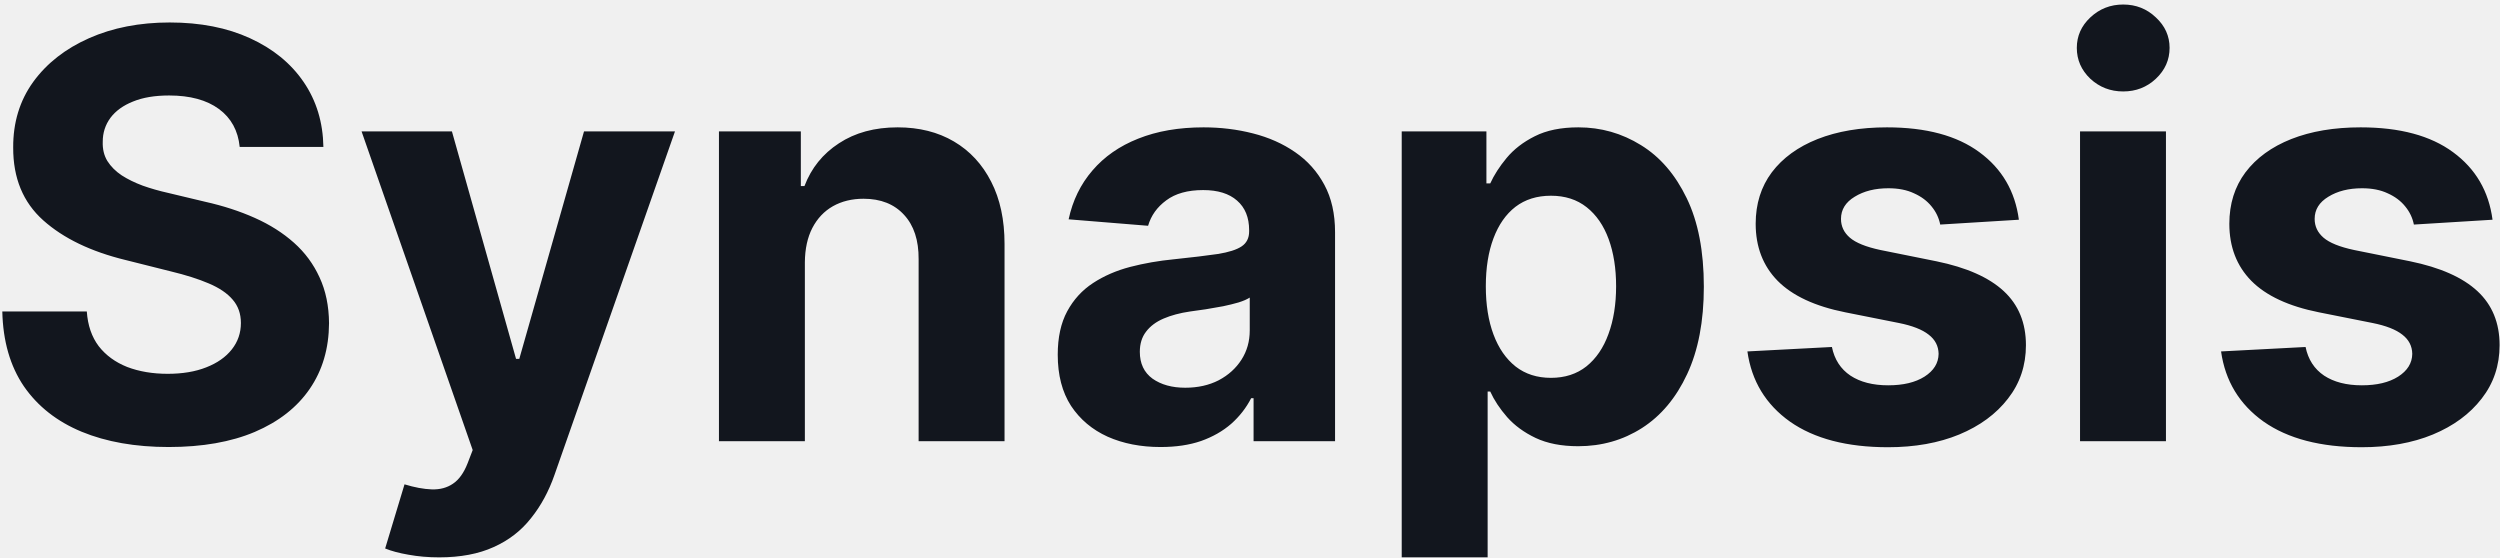
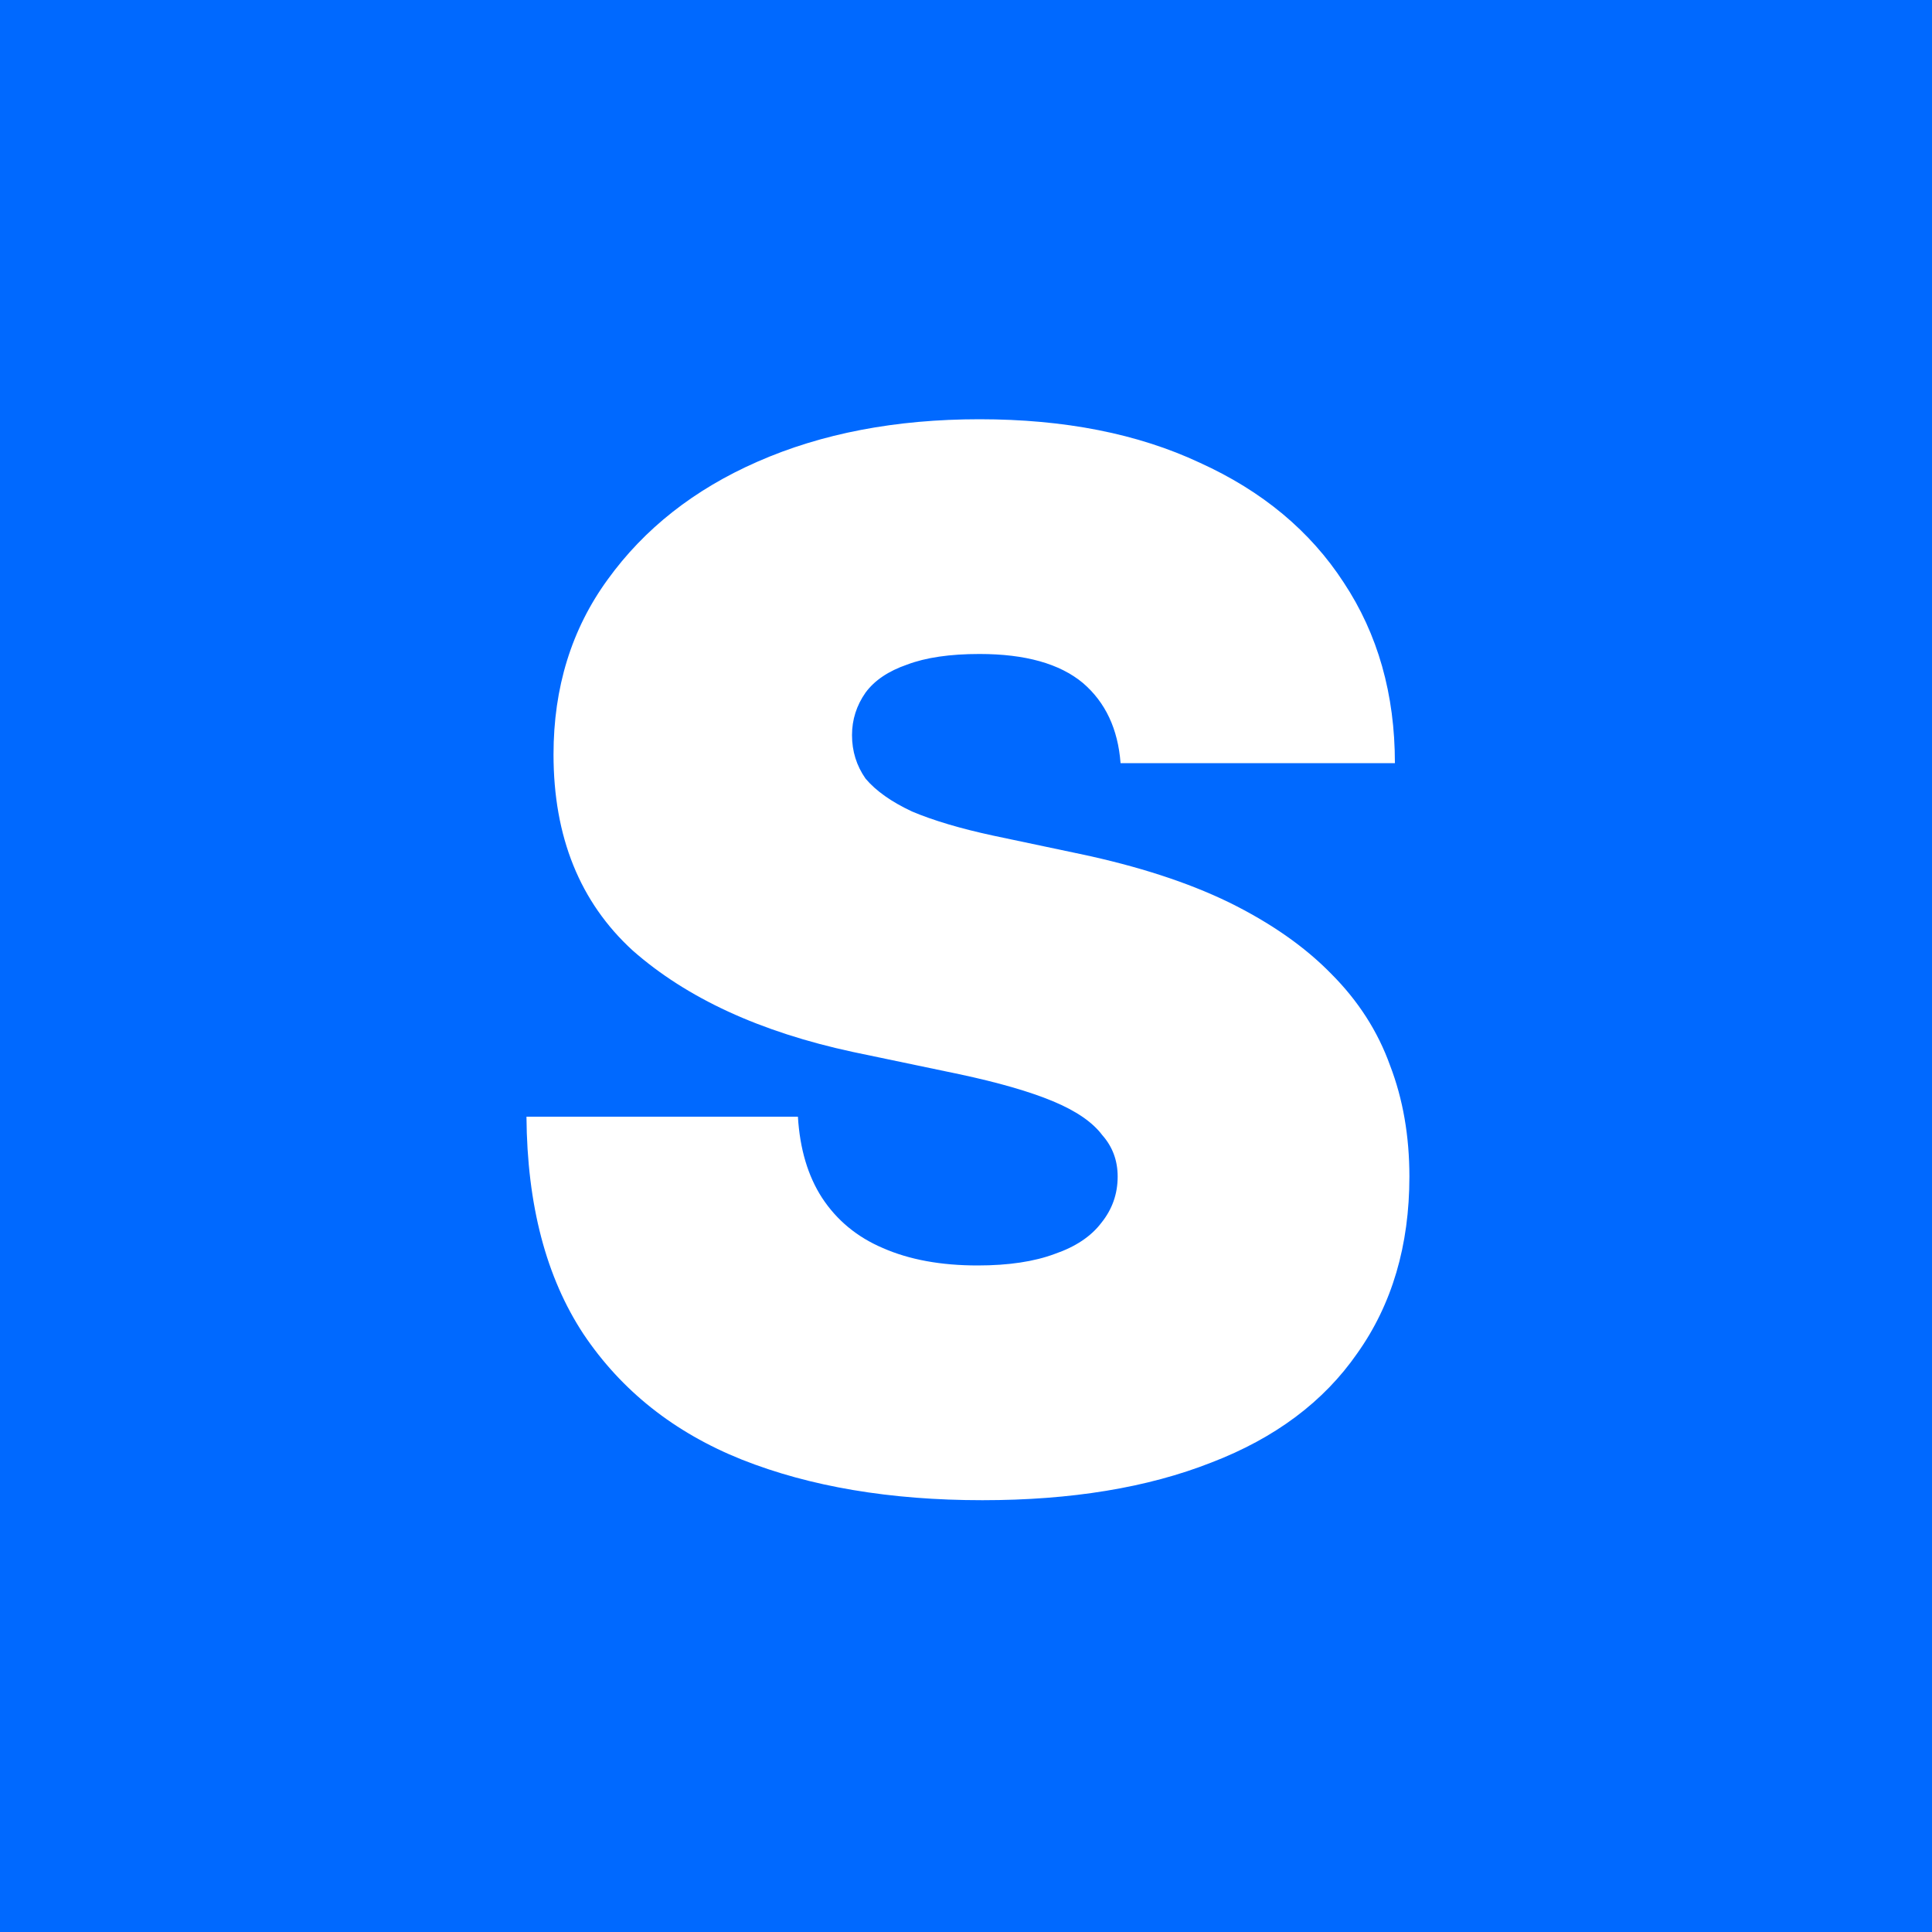
- <svg xmlns="http://www.w3.org/2000/svg" width="493" height="110" viewBox="0 0 493 110" fill="none">
-   <path d="M47.267 28.972C46.949 25.763 45.583 23.271 43.17 21.494C40.758 19.718 37.483 18.829 33.347 18.829C30.536 18.829 28.163 19.227 26.227 20.023C24.292 20.792 22.807 21.866 21.773 23.244C20.765 24.623 20.261 26.188 20.261 27.938C20.208 29.396 20.513 30.669 21.176 31.756C21.866 32.843 22.807 33.784 24 34.58C25.193 35.349 26.572 36.025 28.136 36.608C29.701 37.165 31.371 37.642 33.148 38.04L40.466 39.79C44.019 40.585 47.28 41.646 50.25 42.972C53.22 44.297 55.792 45.928 57.966 47.864C60.14 49.799 61.824 52.08 63.017 54.705C64.237 57.33 64.86 60.339 64.886 63.733C64.86 68.718 63.587 73.04 61.068 76.699C58.576 80.331 54.97 83.155 50.25 85.171C45.557 87.159 39.896 88.153 33.267 88.153C26.691 88.153 20.964 87.146 16.085 85.131C11.233 83.115 7.441 80.133 4.71 76.182C2.006 72.204 0.587 67.286 0.455 61.426H17.119C17.305 64.157 18.087 66.438 19.466 68.267C20.871 70.07 22.741 71.436 25.074 72.364C27.434 73.265 30.099 73.716 33.068 73.716C35.985 73.716 38.517 73.292 40.665 72.443C42.839 71.595 44.523 70.415 45.716 68.903C46.909 67.392 47.506 65.655 47.506 63.693C47.506 61.864 46.962 60.326 45.875 59.08C44.814 57.833 43.25 56.773 41.182 55.898C39.14 55.023 36.635 54.227 33.665 53.511L24.796 51.284C17.928 49.614 12.506 47.002 8.528 43.449C4.551 39.896 2.576 35.11 2.602 29.091C2.576 24.159 3.888 19.85 6.54 16.165C9.218 12.479 12.89 9.602 17.557 7.534C22.224 5.466 27.526 4.432 33.466 4.432C39.511 4.432 44.788 5.466 49.295 7.534C53.83 9.602 57.356 12.479 59.875 16.165C62.394 19.85 63.693 24.119 63.773 28.972H47.267ZM86.612 109.909C84.465 109.909 82.449 109.737 80.567 109.392C78.711 109.074 77.173 108.663 75.953 108.159L79.771 95.511C81.76 96.121 83.55 96.453 85.141 96.506C86.758 96.559 88.15 96.188 89.317 95.392C90.51 94.597 91.478 93.244 92.22 91.335L93.215 88.75L71.3 25.909H89.118L101.766 70.773H102.402L115.169 25.909H133.107L109.362 93.602C108.222 96.89 106.671 99.754 104.709 102.193C102.773 104.659 100.321 106.555 97.351 107.881C94.381 109.233 90.802 109.909 86.612 109.909ZM158.72 51.682V87H141.777V25.909H157.925V36.688H158.641C159.993 33.135 162.26 30.324 165.442 28.256C168.624 26.161 172.482 25.114 177.016 25.114C181.258 25.114 184.957 26.042 188.112 27.898C191.268 29.754 193.72 32.405 195.47 35.852C197.22 39.273 198.095 43.356 198.095 48.102V87H181.152V51.125C181.179 47.386 180.224 44.47 178.288 42.375C176.353 40.254 173.688 39.193 170.294 39.193C168.014 39.193 165.999 39.684 164.249 40.665C162.525 41.646 161.173 43.078 160.192 44.96C159.237 46.816 158.747 49.057 158.72 51.682ZM228.869 88.153C224.972 88.153 221.498 87.477 218.449 86.125C215.4 84.746 212.987 82.718 211.21 80.04C209.46 77.335 208.585 73.968 208.585 69.938C208.585 66.544 209.208 63.693 210.455 61.386C211.701 59.08 213.398 57.224 215.545 55.818C217.693 54.413 220.133 53.352 222.864 52.636C225.621 51.92 228.511 51.417 231.534 51.125C235.087 50.754 237.951 50.409 240.125 50.091C242.299 49.746 243.877 49.242 244.858 48.58C245.839 47.917 246.33 46.936 246.33 45.636V45.398C246.33 42.879 245.534 40.93 243.943 39.551C242.379 38.172 240.152 37.483 237.261 37.483C234.212 37.483 231.786 38.159 229.983 39.511C228.18 40.837 226.987 42.508 226.403 44.523L210.733 43.25C211.528 39.538 213.093 36.33 215.426 33.625C217.759 30.894 220.769 28.799 224.455 27.341C228.167 25.856 232.462 25.114 237.341 25.114C240.735 25.114 243.983 25.511 247.085 26.307C250.214 27.102 252.985 28.335 255.398 30.006C257.837 31.676 259.759 33.824 261.165 36.449C262.57 39.047 263.273 42.163 263.273 45.795V87H247.205V78.528H246.727C245.746 80.438 244.434 82.121 242.79 83.579C241.146 85.011 239.17 86.138 236.864 86.96C234.557 87.756 231.892 88.153 228.869 88.153ZM233.722 76.46C236.214 76.46 238.415 75.97 240.324 74.989C242.233 73.981 243.731 72.629 244.818 70.932C245.905 69.235 246.449 67.312 246.449 65.165V58.682C245.919 59.026 245.189 59.345 244.261 59.636C243.36 59.901 242.339 60.153 241.199 60.392C240.059 60.604 238.919 60.803 237.778 60.989C236.638 61.148 235.604 61.294 234.676 61.426C232.688 61.718 230.951 62.182 229.466 62.818C227.981 63.455 226.828 64.316 226.006 65.403C225.184 66.464 224.773 67.79 224.773 69.381C224.773 71.688 225.608 73.451 227.278 74.671C228.975 75.864 231.123 76.46 233.722 76.46ZM276.418 109.909V25.909H293.122V36.17H293.878C294.62 34.526 295.694 32.856 297.099 31.159C298.531 29.436 300.387 28.004 302.668 26.864C304.974 25.697 307.838 25.114 311.259 25.114C315.713 25.114 319.823 26.28 323.588 28.614C327.353 30.921 330.363 34.407 332.616 39.074C334.87 43.714 335.997 49.534 335.997 56.534C335.997 63.349 334.897 69.102 332.696 73.796C330.522 78.462 327.552 82.002 323.787 84.415C320.048 86.801 315.859 87.994 311.219 87.994C307.931 87.994 305.134 87.451 302.827 86.364C300.546 85.276 298.677 83.911 297.219 82.267C295.76 80.597 294.647 78.913 293.878 77.216H293.361V109.909H276.418ZM293.003 56.455C293.003 60.087 293.507 63.256 294.514 65.96C295.522 68.665 296.98 70.773 298.889 72.284C300.798 73.769 303.118 74.511 305.849 74.511C308.607 74.511 310.94 73.756 312.849 72.244C314.759 70.706 316.204 68.585 317.185 65.881C318.192 63.15 318.696 60.008 318.696 56.455C318.696 52.928 318.205 49.826 317.224 47.148C316.243 44.47 314.798 42.375 312.889 40.864C310.98 39.352 308.634 38.597 305.849 38.597C303.092 38.597 300.759 39.326 298.849 40.784C296.967 42.242 295.522 44.311 294.514 46.989C293.507 49.667 293.003 52.822 293.003 56.455ZM398.122 43.33L382.611 44.284C382.346 42.958 381.776 41.765 380.901 40.705C380.026 39.617 378.872 38.756 377.44 38.119C376.035 37.456 374.351 37.125 372.389 37.125C369.764 37.125 367.55 37.682 365.747 38.795C363.944 39.883 363.043 41.341 363.043 43.17C363.043 44.629 363.626 45.862 364.793 46.869C365.959 47.877 367.961 48.686 370.798 49.295L381.855 51.523C387.795 52.742 392.223 54.705 395.139 57.409C398.056 60.114 399.514 63.667 399.514 68.068C399.514 72.072 398.334 75.585 395.974 78.608C393.641 81.631 390.433 83.99 386.349 85.688C382.293 87.358 377.613 88.193 372.31 88.193C364.223 88.193 357.779 86.51 352.98 83.142C348.207 79.748 345.41 75.135 344.588 69.301L361.253 68.426C361.757 70.892 362.976 72.775 364.912 74.074C366.848 75.347 369.327 75.983 372.349 75.983C375.319 75.983 377.705 75.413 379.509 74.273C381.338 73.106 382.266 71.608 382.293 69.778C382.266 68.24 381.616 66.981 380.344 66C379.071 64.992 377.109 64.224 374.457 63.693L363.878 61.585C357.912 60.392 353.471 58.324 350.554 55.381C347.664 52.438 346.219 48.686 346.219 44.125C346.219 40.201 347.279 36.82 349.401 33.983C351.548 31.146 354.558 28.958 358.429 27.421C362.327 25.883 366.887 25.114 372.111 25.114C379.827 25.114 385.899 26.744 390.327 30.006C394.781 33.267 397.38 37.708 398.122 43.33ZM410.183 87V25.909H427.126V87H410.183ZM418.695 18.034C416.176 18.034 414.015 17.199 412.212 15.528C410.435 13.831 409.547 11.803 409.547 9.443C409.547 7.11 410.435 5.108 412.212 3.438C414.015 1.741 416.176 0.892 418.695 0.892C421.214 0.892 423.361 1.741 425.138 3.438C426.941 5.108 427.842 7.11 427.842 9.443C427.842 11.803 426.941 13.831 425.138 15.528C423.361 17.199 421.214 18.034 418.695 18.034ZM491.528 43.33L476.017 44.284C475.752 42.958 475.182 41.765 474.307 40.705C473.432 39.617 472.278 38.756 470.847 38.119C469.441 37.456 467.758 37.125 465.795 37.125C463.17 37.125 460.956 37.682 459.153 38.795C457.35 39.883 456.449 41.341 456.449 43.17C456.449 44.629 457.032 45.862 458.199 46.869C459.366 47.877 461.367 48.686 464.205 49.295L475.261 51.523C481.201 52.742 485.629 54.705 488.545 57.409C491.462 60.114 492.92 63.667 492.92 68.068C492.92 72.072 491.741 75.585 489.381 78.608C487.047 81.631 483.839 83.99 479.756 85.688C475.699 87.358 471.019 88.193 465.716 88.193C457.629 88.193 451.186 86.51 446.386 83.142C441.614 79.748 438.816 75.135 437.994 69.301L454.659 68.426C455.163 70.892 456.383 72.775 458.318 74.074C460.254 75.347 462.733 75.983 465.756 75.983C468.725 75.983 471.112 75.413 472.915 74.273C474.744 73.106 475.672 71.608 475.699 69.778C475.672 68.24 475.023 66.981 473.75 66C472.477 64.992 470.515 64.224 467.864 63.693L457.284 61.585C451.318 60.392 446.877 58.324 443.96 55.381C441.07 52.438 439.625 48.686 439.625 44.125C439.625 40.201 440.686 36.82 442.807 33.983C444.955 31.146 447.964 28.958 451.835 27.421C455.733 25.883 460.294 25.114 465.517 25.114C473.233 25.114 479.305 26.744 483.733 30.006C488.188 33.267 490.786 37.708 491.528 43.33Z" fill="#12161E" />
+ <svg xmlns="http://www.w3.org/2000/svg" version="1.2" viewBox="0 0 200 200" width="200" height="200">
+   <style>.a{fill:#0069ff}.b{fill:#fff}</style>
+   <path class="a" d="m200 0v200h-200v-200z" />
+   <path class="b" d="m101.7 155.3q-14.3 0-24.9-4.2-10.5-4.2-16.4-13-5.8-8.8-5.9-22.5h28.1q0.3 5 2.5 8.4 2.3 3.5 6.3 5.2 4.1 1.8 9.8 1.8 4.8 0 8-1.2 3.2-1.1 4.8-3.2 1.7-2.1 1.7-4.8 0-2.5-1.6-4.3-1.5-2-5.1-3.5-3.6-1.5-9.7-2.8l-11-2.3q-14.4-3.1-22.8-10.5-8.2-7.5-8.2-20.3 0-10.4 5.6-18.1 5.7-7.9 15.5-12.2 10-4.4 23-4.4 13.2 0 22.8 4.5 9.7 4.4 14.9 12.4 5.3 8 5.3 18.7h-28.4q-0.4-5.3-3.9-8.3-3.6-3-10.7-3-4.6 0-7.5 1.1-2.9 1-4.3 2.9-1.4 2-1.4 4.4 0 2.5 1.4 4.5 1.6 1.9 4.8 3.4 3.3 1.4 8.4 2.5l9 1.9q9 1.9 15.4 5 6.5 3.2 10.6 7.4 4.2 4.2 6.1 9.5 2 5.2 2 11.5 0 10.7-5.4 18.3-5.2 7.5-15.1 11.3-9.9 3.9-23.7 3.9z" />
</svg>
